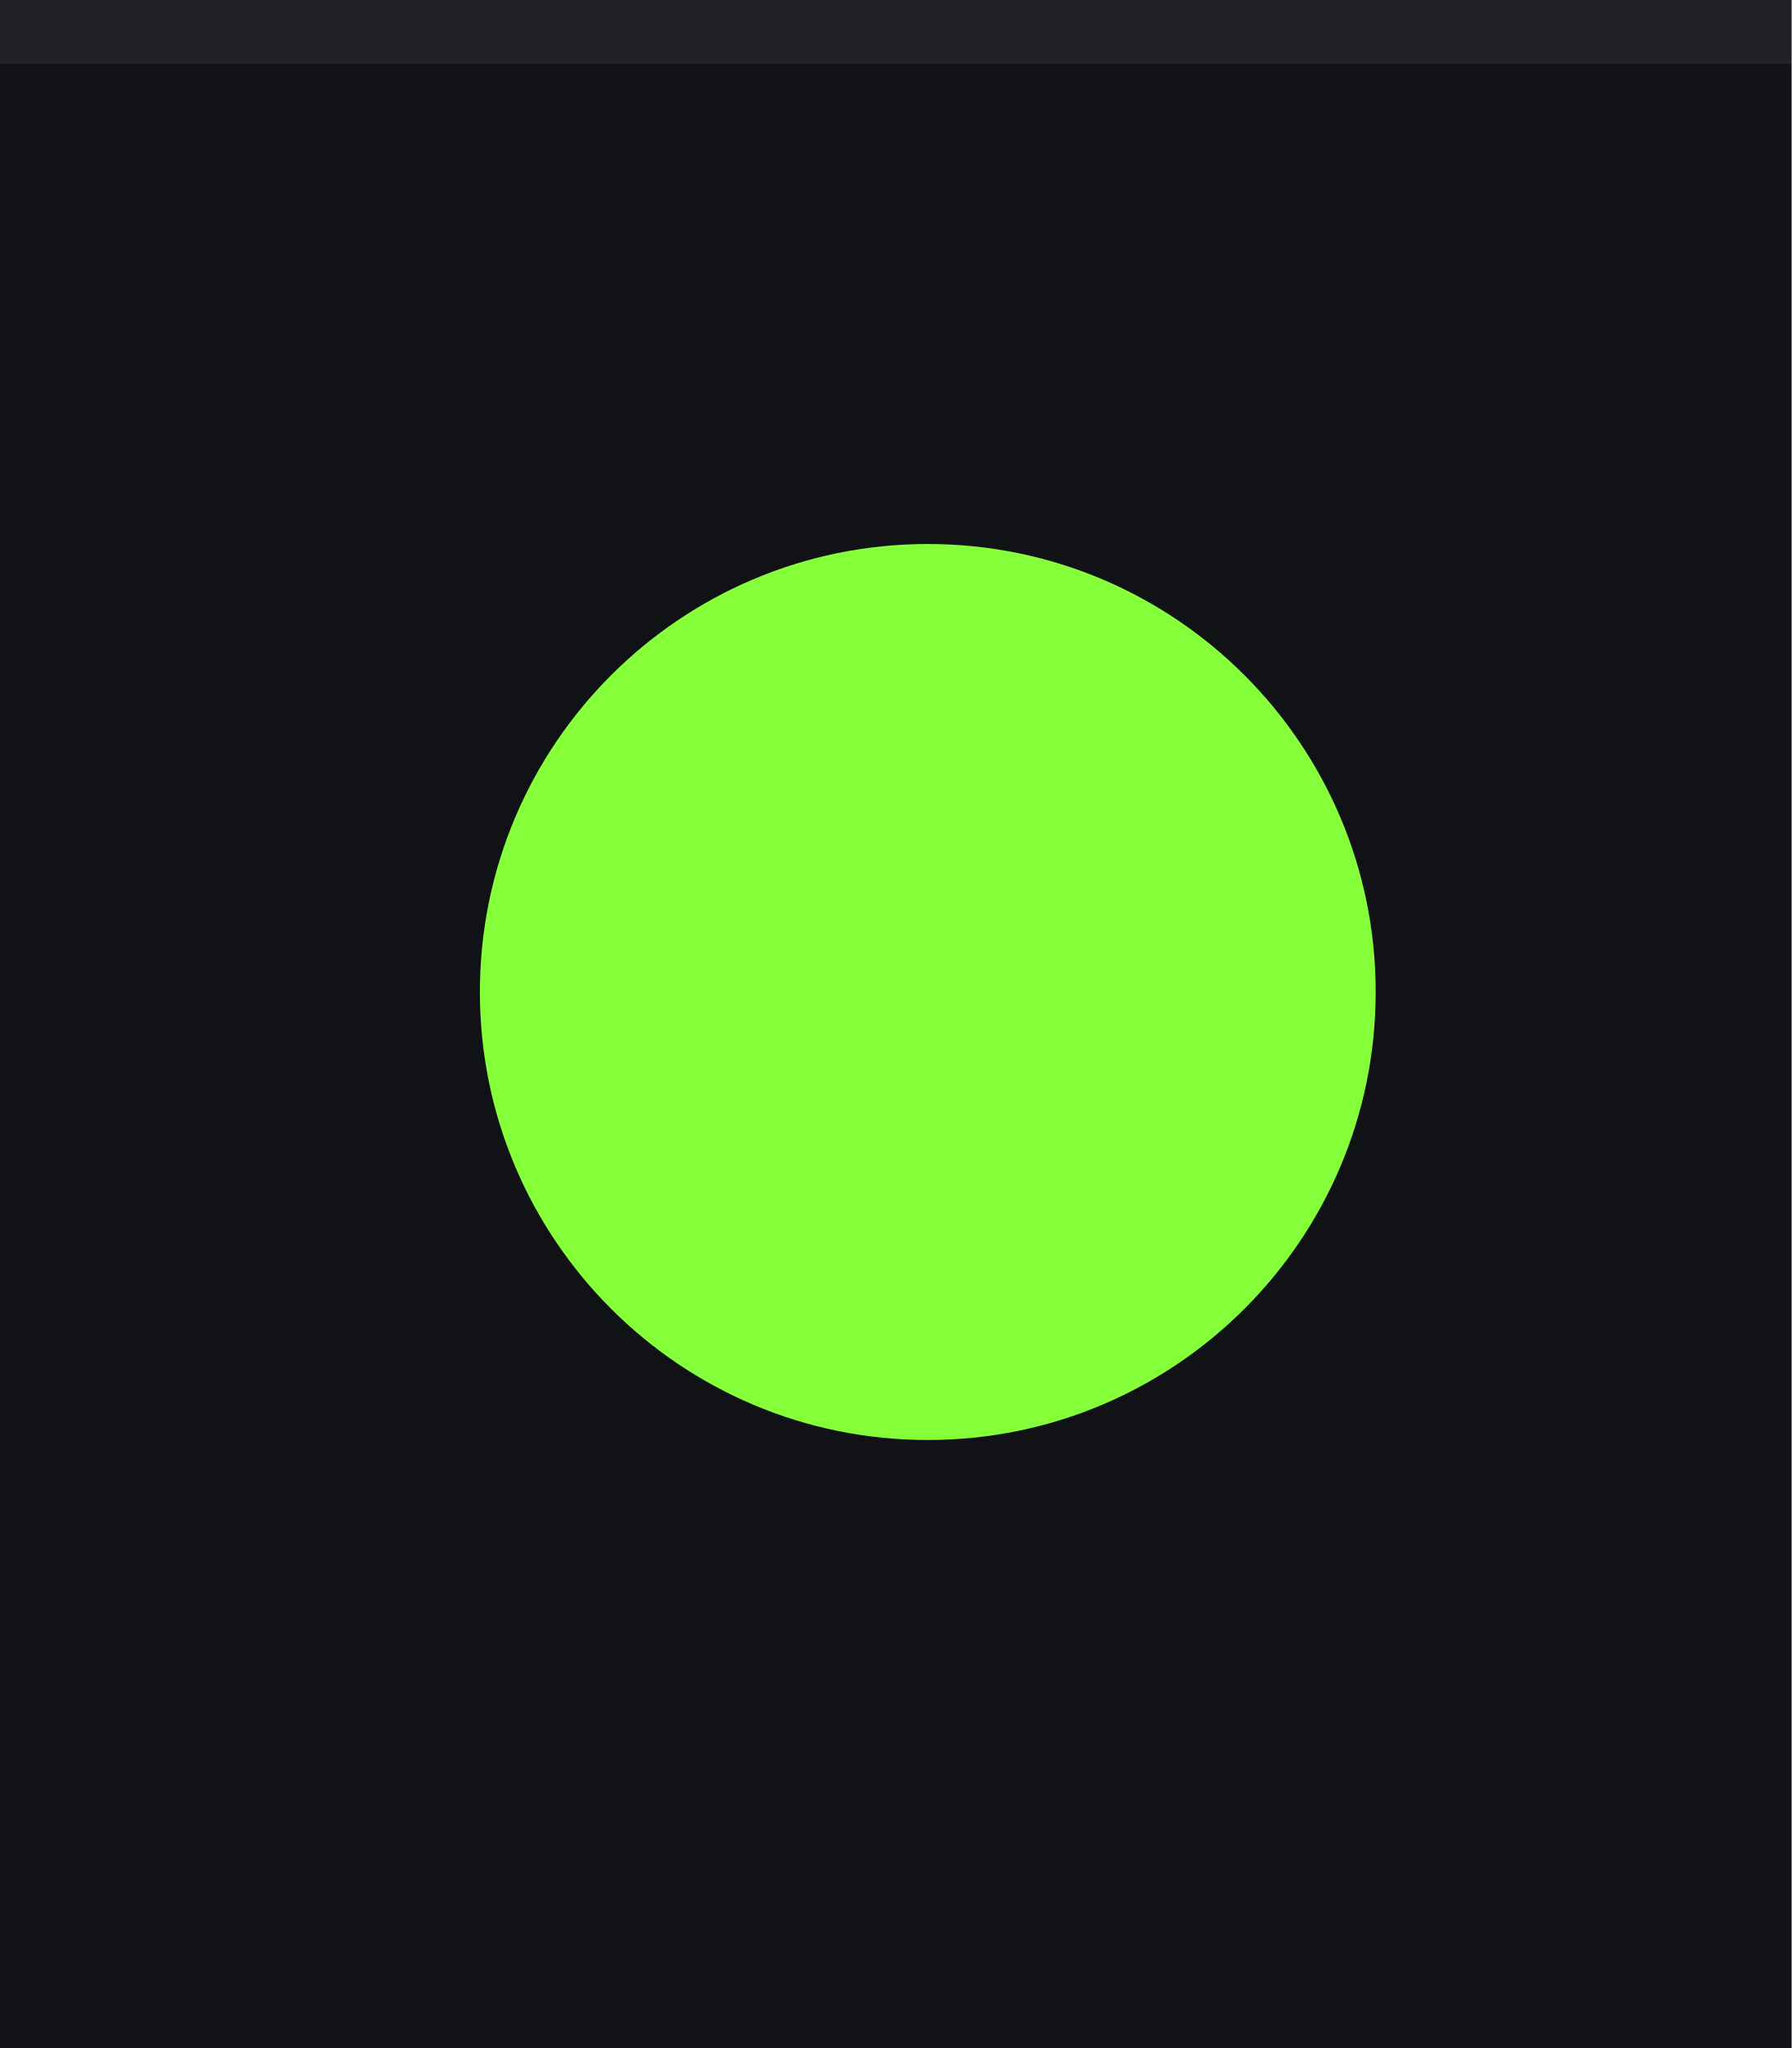
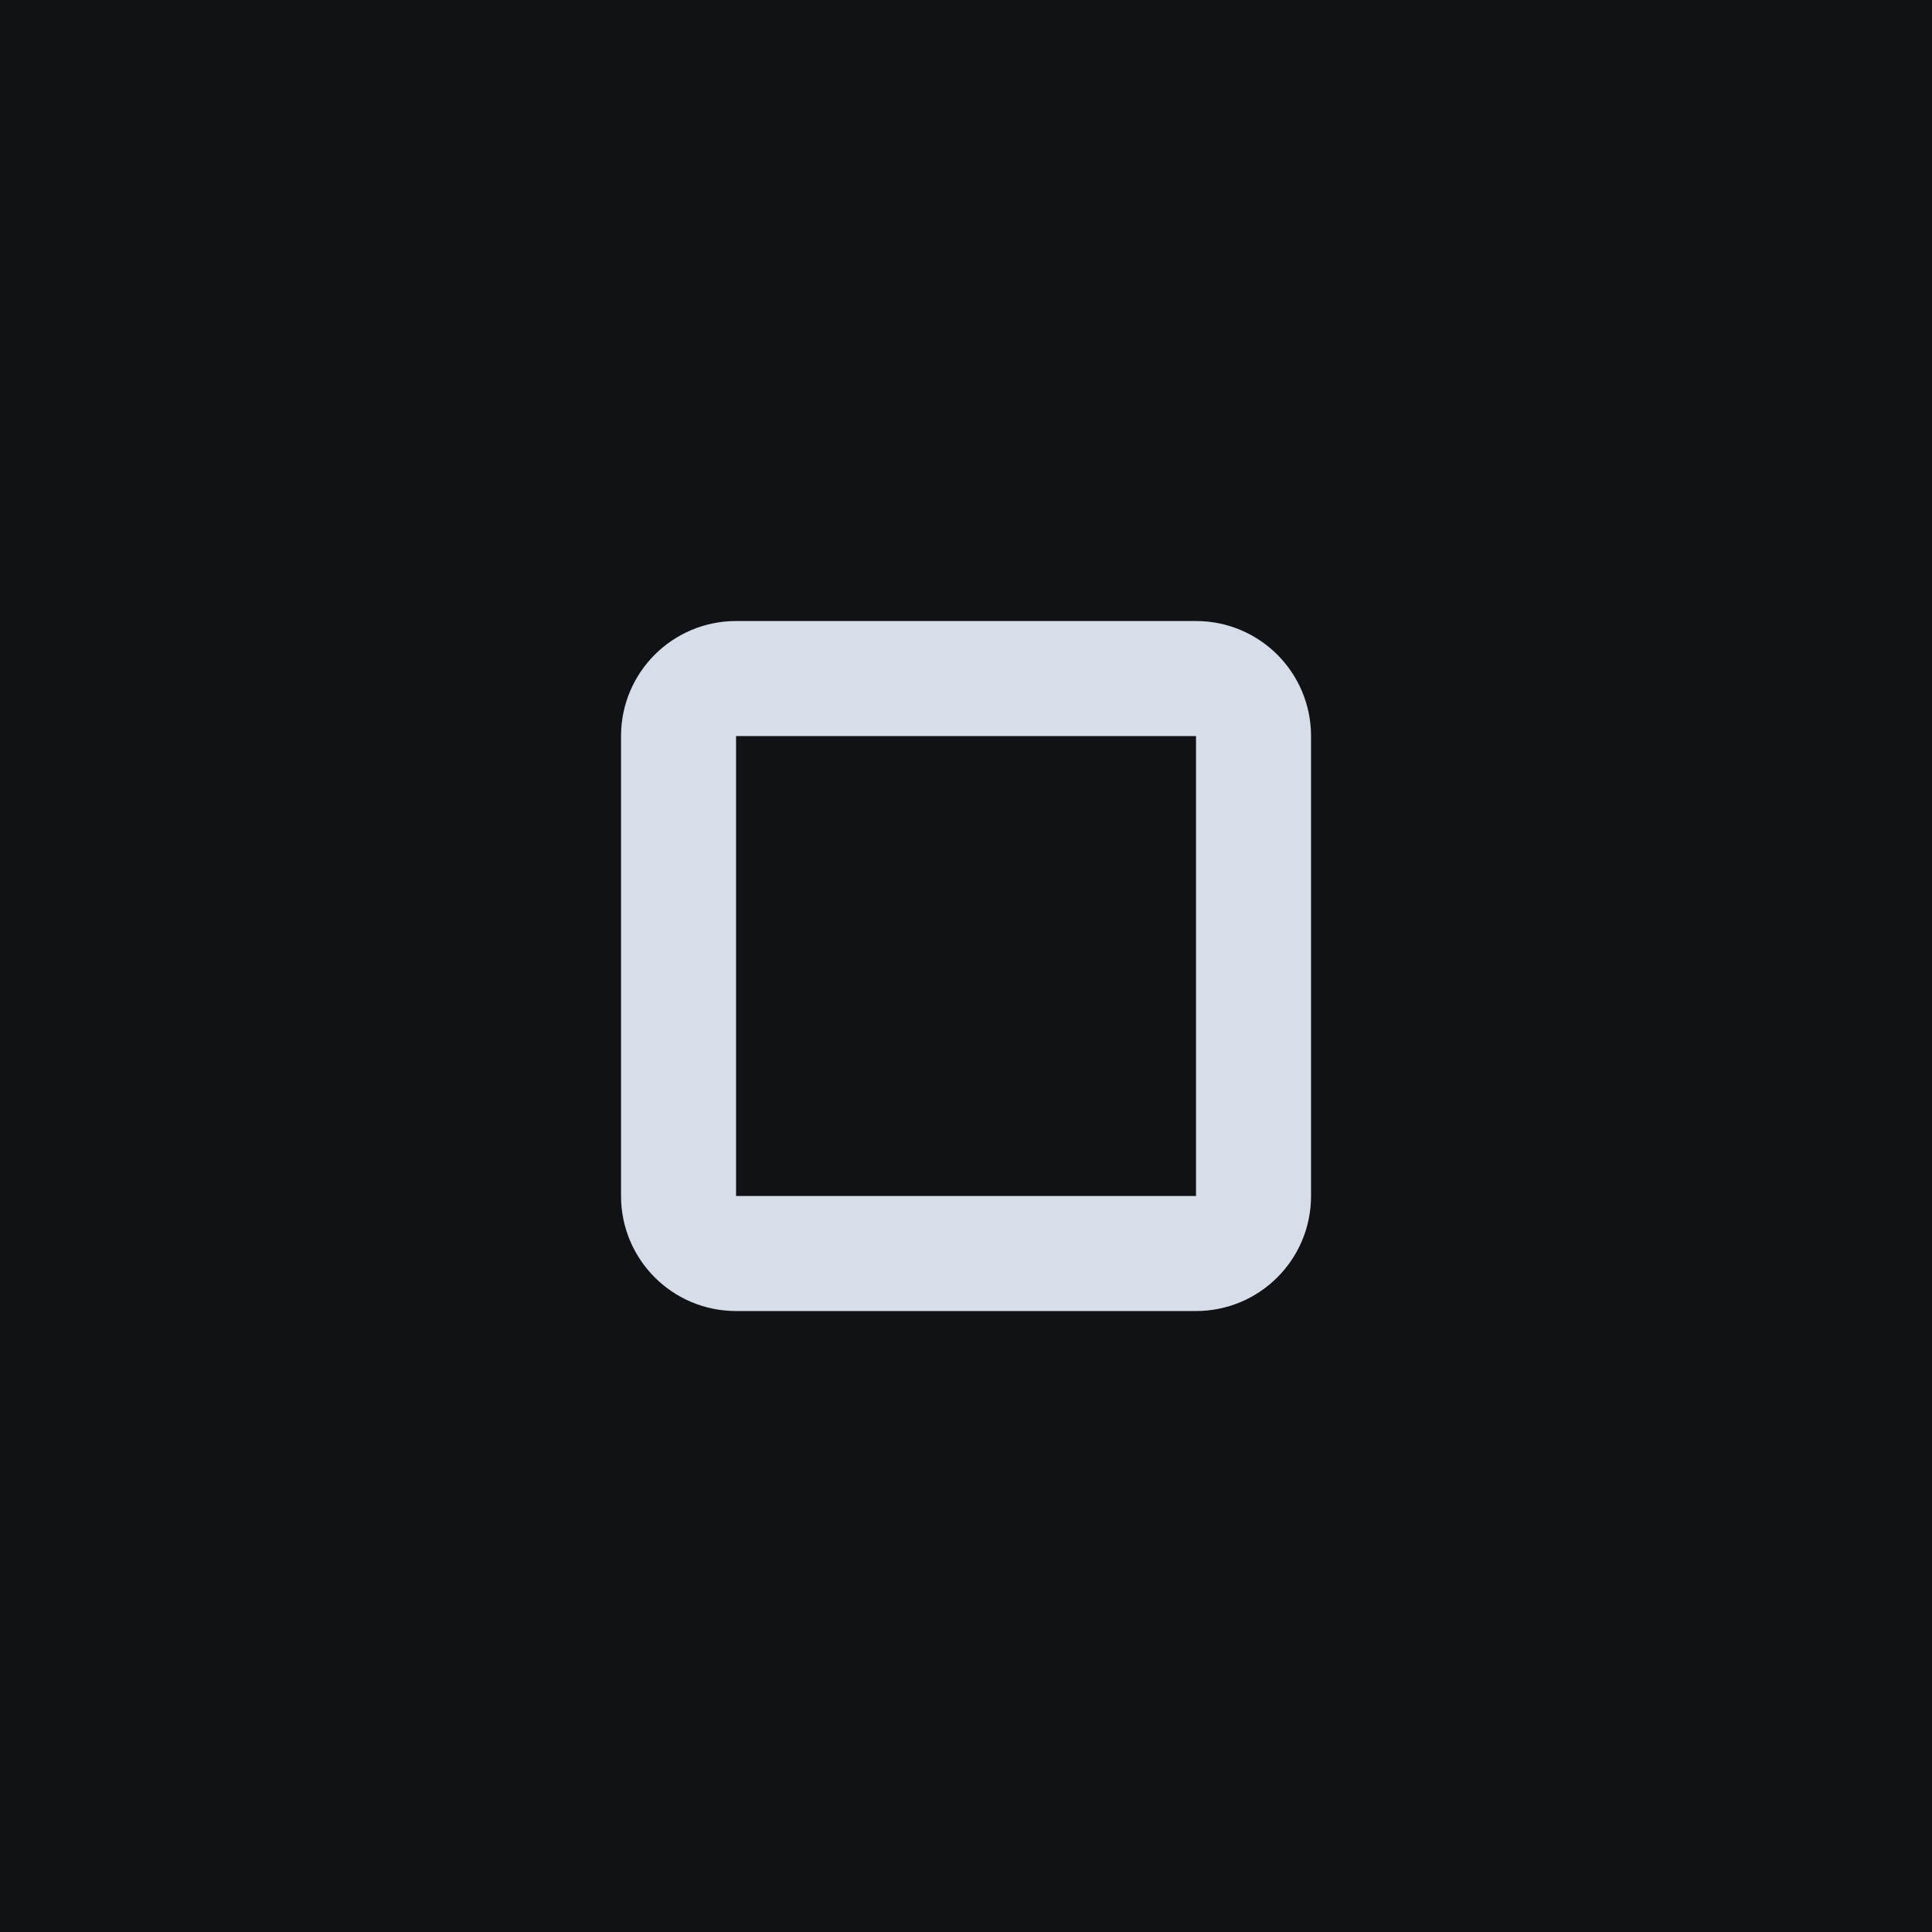
- <svg xmlns="http://www.w3.org/2000/svg" width="28" height="32" viewBox="0 0 28 32" id="svg4142" version="1.1">
+ <svg xmlns="http://www.w3.org/2000/svg" width="28" height="28" viewBox="0 0 28 28" id="svg4142" version="1.1">
  <defs id="defs4144" />
-   <g id="layer1" transform="translate(0,-1020.362)">
+   <g id="layer1" transform="translate(0,-1024.362)">
    <rect style="opacity:1;fill:#111216;fill-opacity:1;fill-rule:evenodd;stroke:none;stroke-width:2.745;stroke-linecap:butt;stroke-linejoin:miter;stroke-miterlimit:4;stroke-dasharray:none;stroke-dashoffset:478.437;stroke-opacity:1" id="rect4741" width="28" height="32" x="0" y="1020.362" />
-     <circle style="fill:#eceff1;fill-opacity:0.1;stroke:none;stroke-width:0.5;stroke-linejoin:miter;stroke-miterlimit:4;stroke-dasharray:none;stroke-opacity:1" id="path2994" cx="1036.362" cy="13" r="12" transform="matrix(0,1,-1,0,0,0)" />
+     <circle style="fill:#eceff1;fill-opacity:0.1;stroke:none;stroke-width:0.5;stroke-linejoin:miter;stroke-miterlimit:4;stroke-dasharray:none;stroke-opacity:1" id="path2994" cx="1036.362" cy="13" r="12" transform="rotate(90)" />
    <rect style="opacity:1;fill:#ffffff;fill-opacity:0.07;fill-rule:evenodd;stroke:none;stroke-width:2.745;stroke-linecap:butt;stroke-linejoin:miter;stroke-miterlimit:4;stroke-dasharray:none;stroke-dashoffset:478.437;stroke-opacity:1" id="rect4959" width="28" height="1" x="0" y="1020.362" />
-     <path id="path4289" style="fill:#84ff39;fill-opacity:1;fill-rule:evenodd;stroke:none;stroke-width:0.013" d="m 14.5,1042.862 c 3.866,0 7,-3.134 7,-7 0,-3.866 -3.134,-7 -7,-7 -3.866,0 -7,3.134 -7,7 0,3.866 3.134,7 7,7" />
-     <path id="path4291" style="fill:#84ff39;fill-opacity:1;fill-rule:evenodd;stroke:none;stroke-width:0.013" d="m 14.5,1042.362 c 3.59,0 6.5,-2.91 6.5,-6.5 0,-3.59 -2.91,-6.5 -6.5,-6.5 -3.59,0 -6.5,2.91 -6.5,6.5 0,3.59 2.91,6.5 6.5,6.5" />
+     <rect style="opacity:1;fill:#d8dee9;fill-opacity:0;stroke:#d8dee9;stroke-width:1.667;stroke-linejoin:round;stroke-miterlimit:3;stroke-dasharray:none;stroke-opacity:1;paint-order:markers fill stroke" id="rect818" width="8.333" height="8.333" x="9.834" y="1034.196" rx="0.833" ry="0.833" />
  </g>
</svg>
